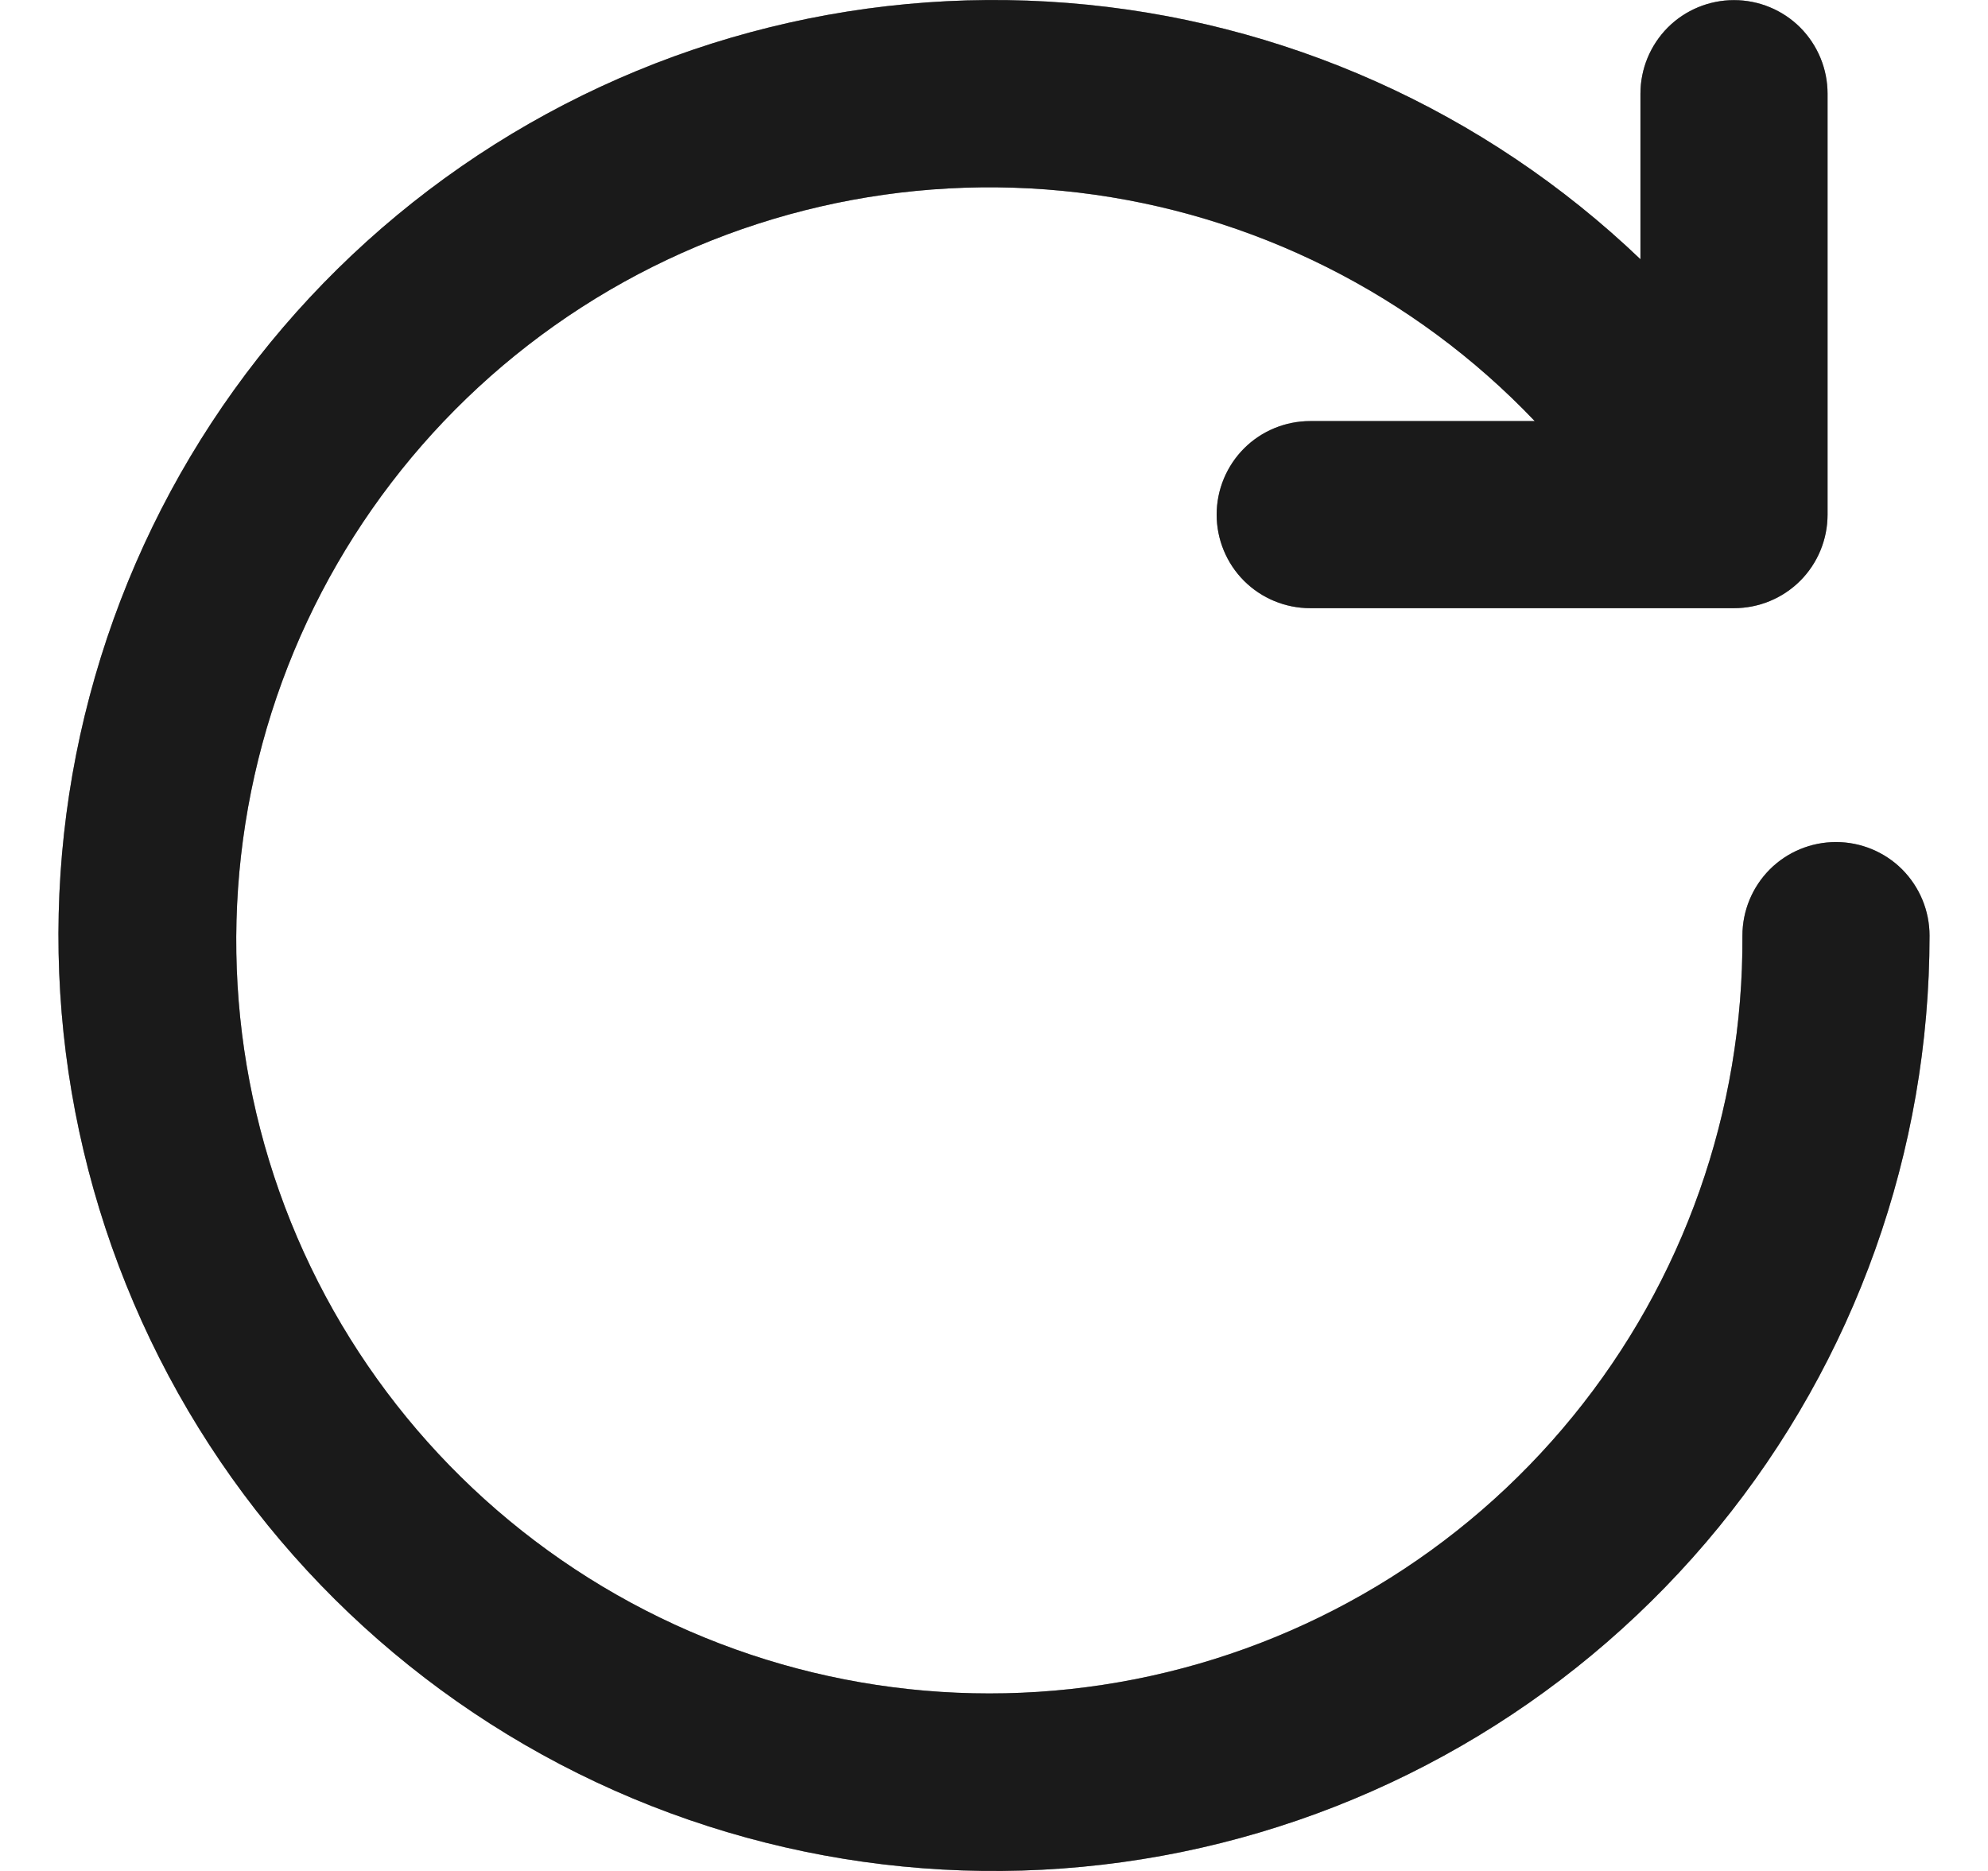
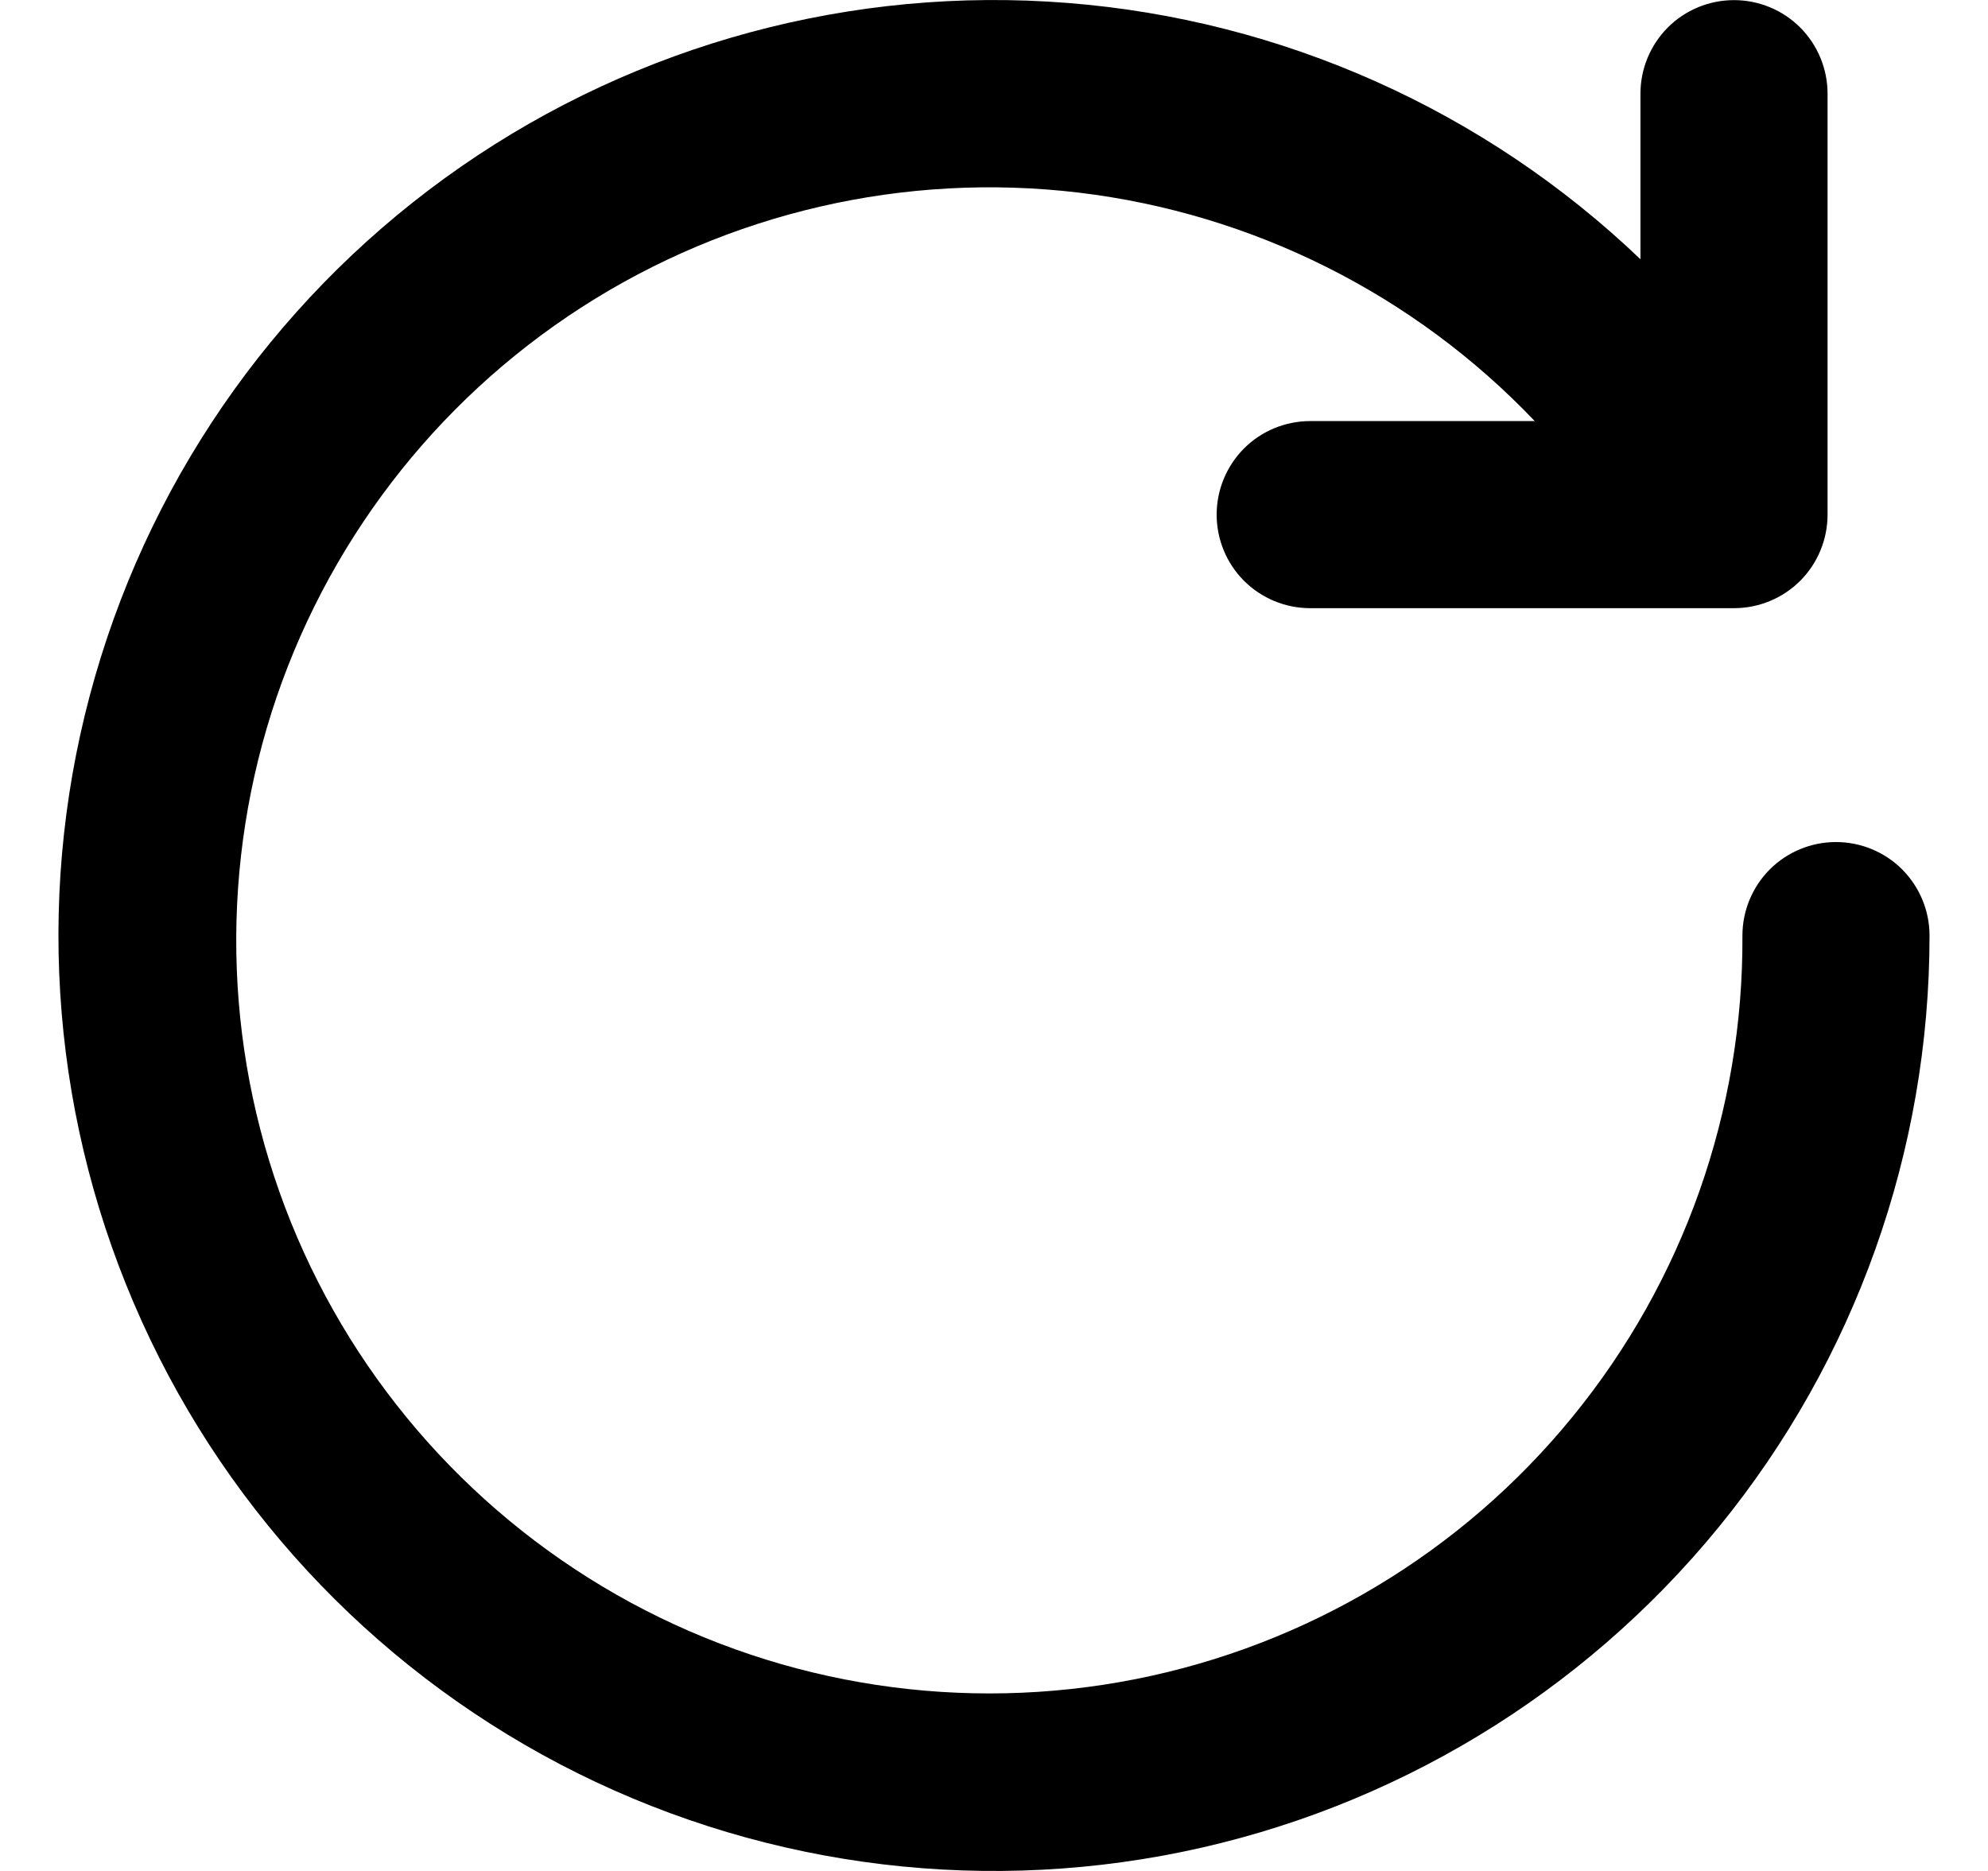
- <svg xmlns="http://www.w3.org/2000/svg" width="17" height="16" viewBox="0 0 17 16" fill="none">
-   <path d="M15.7 7.201C15.488 7.201 15.284 7.285 15.134 7.435C14.984 7.586 14.9 7.789 14.9 8.001C14.909 9.5 14.396 10.954 13.448 12.115C12.501 13.276 11.178 14.07 9.708 14.36C8.238 14.65 6.713 14.419 5.395 13.706C4.077 12.992 3.049 11.842 2.488 10.453C1.927 9.063 1.869 7.521 2.322 6.093C2.776 4.665 3.713 3.44 4.973 2.628C6.232 1.817 7.736 1.47 9.223 1.647C10.711 1.825 12.091 2.516 13.124 3.601H11.204C10.992 3.601 10.788 3.685 10.638 3.835C10.488 3.986 10.404 4.189 10.404 4.401C10.404 4.613 10.488 4.817 10.638 4.967C10.788 5.117 10.992 5.201 11.204 5.201H14.828C15.04 5.201 15.244 5.117 15.394 4.967C15.544 4.817 15.628 4.613 15.628 4.401V0.801C15.628 0.589 15.544 0.386 15.394 0.235C15.244 0.085 15.04 0.001 14.828 0.001C14.616 0.001 14.412 0.085 14.262 0.235C14.112 0.386 14.028 0.589 14.028 0.801V2.217C12.696 0.944 10.965 0.169 9.127 0.025C7.29 -0.12 5.459 0.374 3.944 1.424C2.429 2.474 1.323 4.014 0.813 5.785C0.302 7.556 0.419 9.449 1.144 11.144C1.868 12.839 3.155 14.231 4.788 15.087C6.421 15.942 8.298 16.207 10.104 15.838C11.91 15.468 13.532 14.486 14.698 13.059C15.863 11.631 16.5 9.844 16.5 8.001C16.5 7.789 16.416 7.586 16.266 7.435C16.116 7.285 15.912 7.201 15.7 7.201Z" fill="#333333" />
-   <path d="M15.7 7.201C15.488 7.201 15.284 7.285 15.134 7.435C14.984 7.586 14.9 7.789 14.9 8.001C14.909 9.5 14.396 10.954 13.448 12.115C12.501 13.276 11.178 14.07 9.708 14.36C8.238 14.65 6.713 14.419 5.395 13.706C4.077 12.992 3.049 11.842 2.488 10.453C1.927 9.063 1.869 7.521 2.322 6.093C2.776 4.665 3.713 3.44 4.973 2.628C6.232 1.817 7.736 1.47 9.223 1.647C10.711 1.825 12.091 2.516 13.124 3.601H11.204C10.992 3.601 10.788 3.685 10.638 3.835C10.488 3.986 10.404 4.189 10.404 4.401C10.404 4.613 10.488 4.817 10.638 4.967C10.788 5.117 10.992 5.201 11.204 5.201H14.828C15.04 5.201 15.244 5.117 15.394 4.967C15.544 4.817 15.628 4.613 15.628 4.401V0.801C15.628 0.589 15.544 0.386 15.394 0.235C15.244 0.085 15.04 0.001 14.828 0.001C14.616 0.001 14.412 0.085 14.262 0.235C14.112 0.386 14.028 0.589 14.028 0.801V2.217C12.696 0.944 10.965 0.169 9.127 0.025C7.29 -0.12 5.459 0.374 3.944 1.424C2.429 2.474 1.323 4.014 0.813 5.785C0.302 7.556 0.419 9.449 1.144 11.144C1.868 12.839 3.155 14.231 4.788 15.087C6.421 15.942 8.298 16.207 10.104 15.838C11.91 15.468 13.532 14.486 14.698 13.059C15.863 11.631 16.5 9.844 16.5 8.001C16.5 7.789 16.416 7.586 16.266 7.435C16.116 7.285 15.912 7.201 15.7 7.201Z" fill="black" fill-opacity="0.2" />
-   <path d="M15.7 7.201C15.488 7.201 15.284 7.285 15.134 7.435C14.984 7.586 14.9 7.789 14.9 8.001C14.909 9.5 14.396 10.954 13.448 12.115C12.501 13.276 11.178 14.07 9.708 14.36C8.238 14.65 6.713 14.419 5.395 13.706C4.077 12.992 3.049 11.842 2.488 10.453C1.927 9.063 1.869 7.521 2.322 6.093C2.776 4.665 3.713 3.44 4.973 2.628C6.232 1.817 7.736 1.47 9.223 1.647C10.711 1.825 12.091 2.516 13.124 3.601H11.204C10.992 3.601 10.788 3.685 10.638 3.835C10.488 3.986 10.404 4.189 10.404 4.401C10.404 4.613 10.488 4.817 10.638 4.967C10.788 5.117 10.992 5.201 11.204 5.201H14.828C15.04 5.201 15.244 5.117 15.394 4.967C15.544 4.817 15.628 4.613 15.628 4.401V0.801C15.628 0.589 15.544 0.386 15.394 0.235C15.244 0.085 15.04 0.001 14.828 0.001C14.616 0.001 14.412 0.085 14.262 0.235C14.112 0.386 14.028 0.589 14.028 0.801V2.217C12.696 0.944 10.965 0.169 9.127 0.025C7.29 -0.12 5.459 0.374 3.944 1.424C2.429 2.474 1.323 4.014 0.813 5.785C0.302 7.556 0.419 9.449 1.144 11.144C1.868 12.839 3.155 14.231 4.788 15.087C6.421 15.942 8.298 16.207 10.104 15.838C11.91 15.468 13.532 14.486 14.698 13.059C15.863 11.631 16.5 9.844 16.5 8.001C16.5 7.789 16.416 7.586 16.266 7.435C16.116 7.285 15.912 7.201 15.7 7.201Z" fill="black" fill-opacity="0.2" />
-   <path d="M15.7 7.201C15.488 7.201 15.284 7.285 15.134 7.435C14.984 7.586 14.9 7.789 14.9 8.001C14.909 9.5 14.396 10.954 13.448 12.115C12.501 13.276 11.178 14.07 9.708 14.36C8.238 14.65 6.713 14.419 5.395 13.706C4.077 12.992 3.049 11.842 2.488 10.453C1.927 9.063 1.869 7.521 2.322 6.093C2.776 4.665 3.713 3.44 4.973 2.628C6.232 1.817 7.736 1.47 9.223 1.647C10.711 1.825 12.091 2.516 13.124 3.601H11.204C10.992 3.601 10.788 3.685 10.638 3.835C10.488 3.986 10.404 4.189 10.404 4.401C10.404 4.613 10.488 4.817 10.638 4.967C10.788 5.117 10.992 5.201 11.204 5.201H14.828C15.04 5.201 15.244 5.117 15.394 4.967C15.544 4.817 15.628 4.613 15.628 4.401V0.801C15.628 0.589 15.544 0.386 15.394 0.235C15.244 0.085 15.04 0.001 14.828 0.001C14.616 0.001 14.412 0.085 14.262 0.235C14.112 0.386 14.028 0.589 14.028 0.801V2.217C12.696 0.944 10.965 0.169 9.127 0.025C7.29 -0.12 5.459 0.374 3.944 1.424C2.429 2.474 1.323 4.014 0.813 5.785C0.302 7.556 0.419 9.449 1.144 11.144C1.868 12.839 3.155 14.231 4.788 15.087C6.421 15.942 8.298 16.207 10.104 15.838C11.91 15.468 13.532 14.486 14.698 13.059C15.863 11.631 16.5 9.844 16.5 8.001C16.5 7.789 16.416 7.586 16.266 7.435C16.116 7.285 15.912 7.201 15.7 7.201Z" fill="black" fill-opacity="0.2" />
+ <svg xmlns="http://www.w3.org/2000/svg" width="17" height="16" viewBox="0 0 17 16" fill="currentColor">
+   <path d="M15.7 7.201C15.488 7.201 15.284 7.285 15.134 7.435C14.984 7.586 14.9 7.789 14.9 8.001C14.909 9.5 14.396 10.954 13.448 12.115C12.501 13.276 11.178 14.07 9.708 14.36C8.238 14.65 6.713 14.419 5.395 13.706C4.077 12.992 3.049 11.842 2.488 10.453C1.927 9.063 1.869 7.521 2.322 6.093C2.776 4.665 3.713 3.44 4.973 2.628C6.232 1.817 7.736 1.47 9.223 1.647C10.711 1.825 12.091 2.516 13.124 3.601H11.204C10.992 3.601 10.788 3.685 10.638 3.835C10.488 3.986 10.404 4.189 10.404 4.401C10.404 4.613 10.488 4.817 10.638 4.967C10.788 5.117 10.992 5.201 11.204 5.201H14.828C15.04 5.201 15.244 5.117 15.394 4.967C15.544 4.817 15.628 4.613 15.628 4.401V0.801C15.628 0.589 15.544 0.386 15.394 0.235C15.244 0.085 15.04 0.001 14.828 0.001C14.616 0.001 14.412 0.085 14.262 0.235C14.112 0.386 14.028 0.589 14.028 0.801V2.217C12.696 0.944 10.965 0.169 9.127 0.025C7.29 -0.12 5.459 0.374 3.944 1.424C2.429 2.474 1.323 4.014 0.813 5.785C0.302 7.556 0.419 9.449 1.144 11.144C1.868 12.839 3.155 14.231 4.788 15.087C6.421 15.942 8.298 16.207 10.104 15.838C11.91 15.468 13.532 14.486 14.698 13.059C15.863 11.631 16.5 9.844 16.5 8.001C16.5 7.789 16.416 7.586 16.266 7.435C16.116 7.285 15.912 7.201 15.7 7.201Z" />
</svg>
